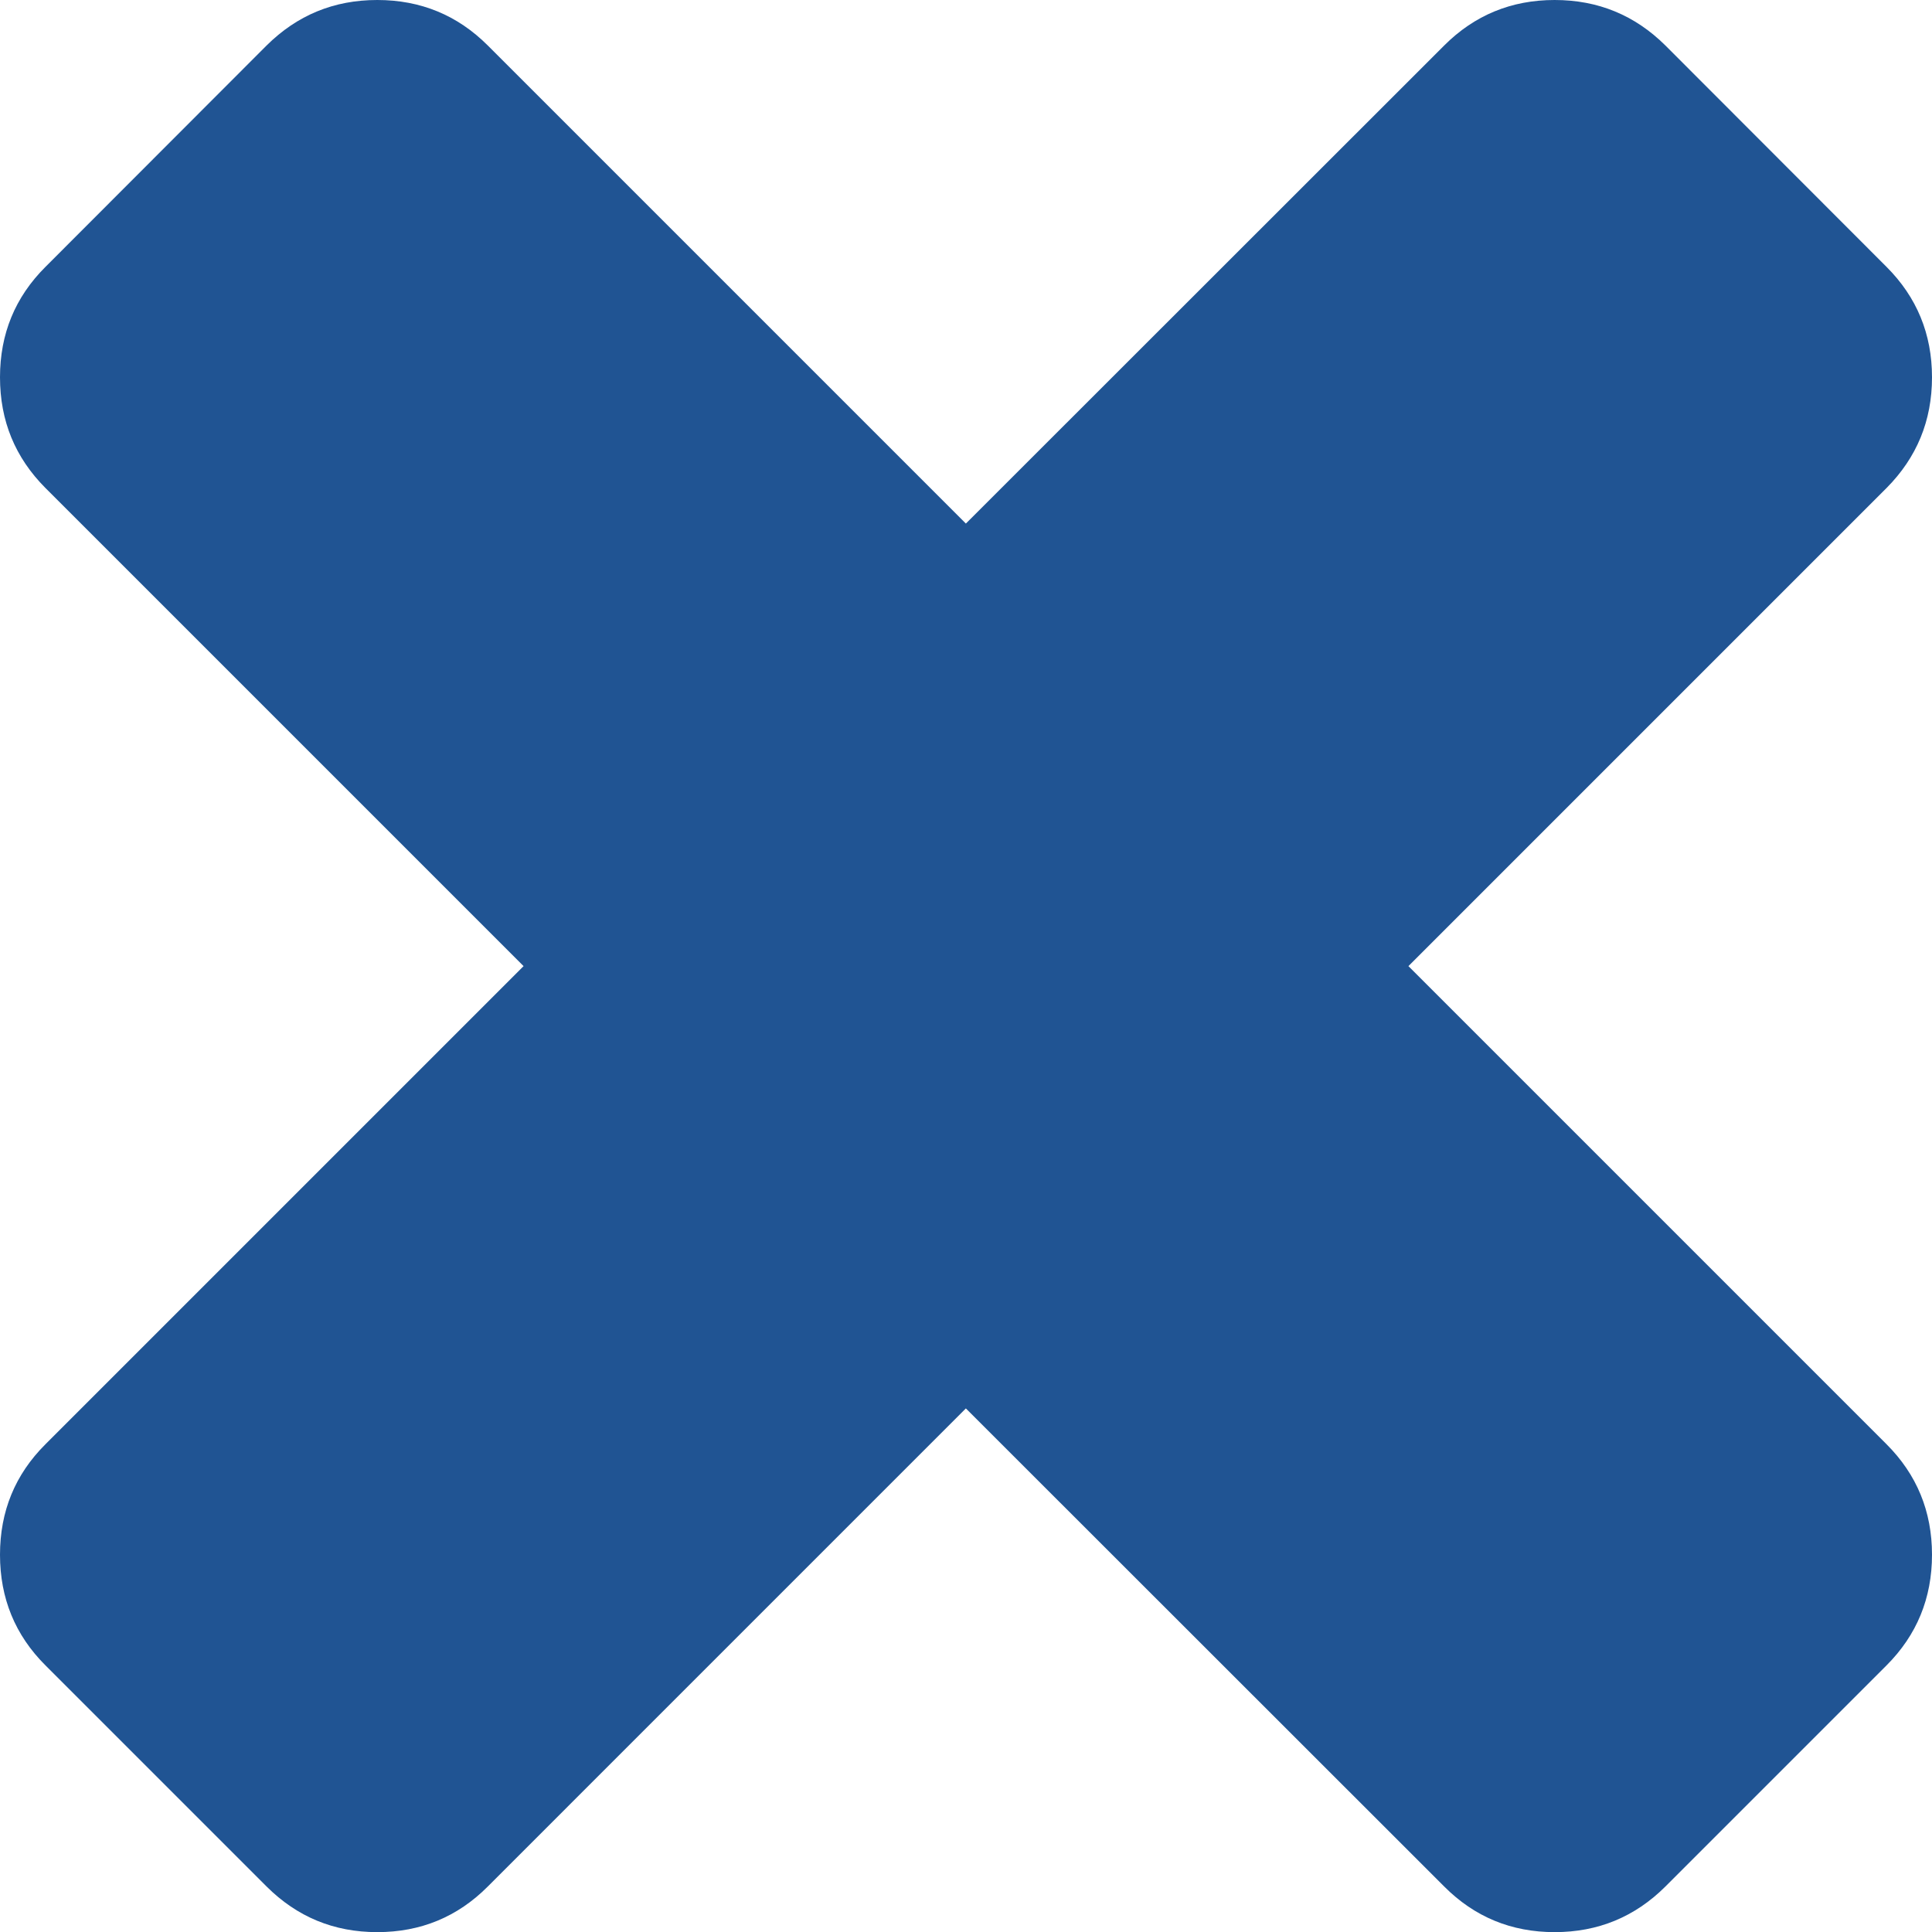
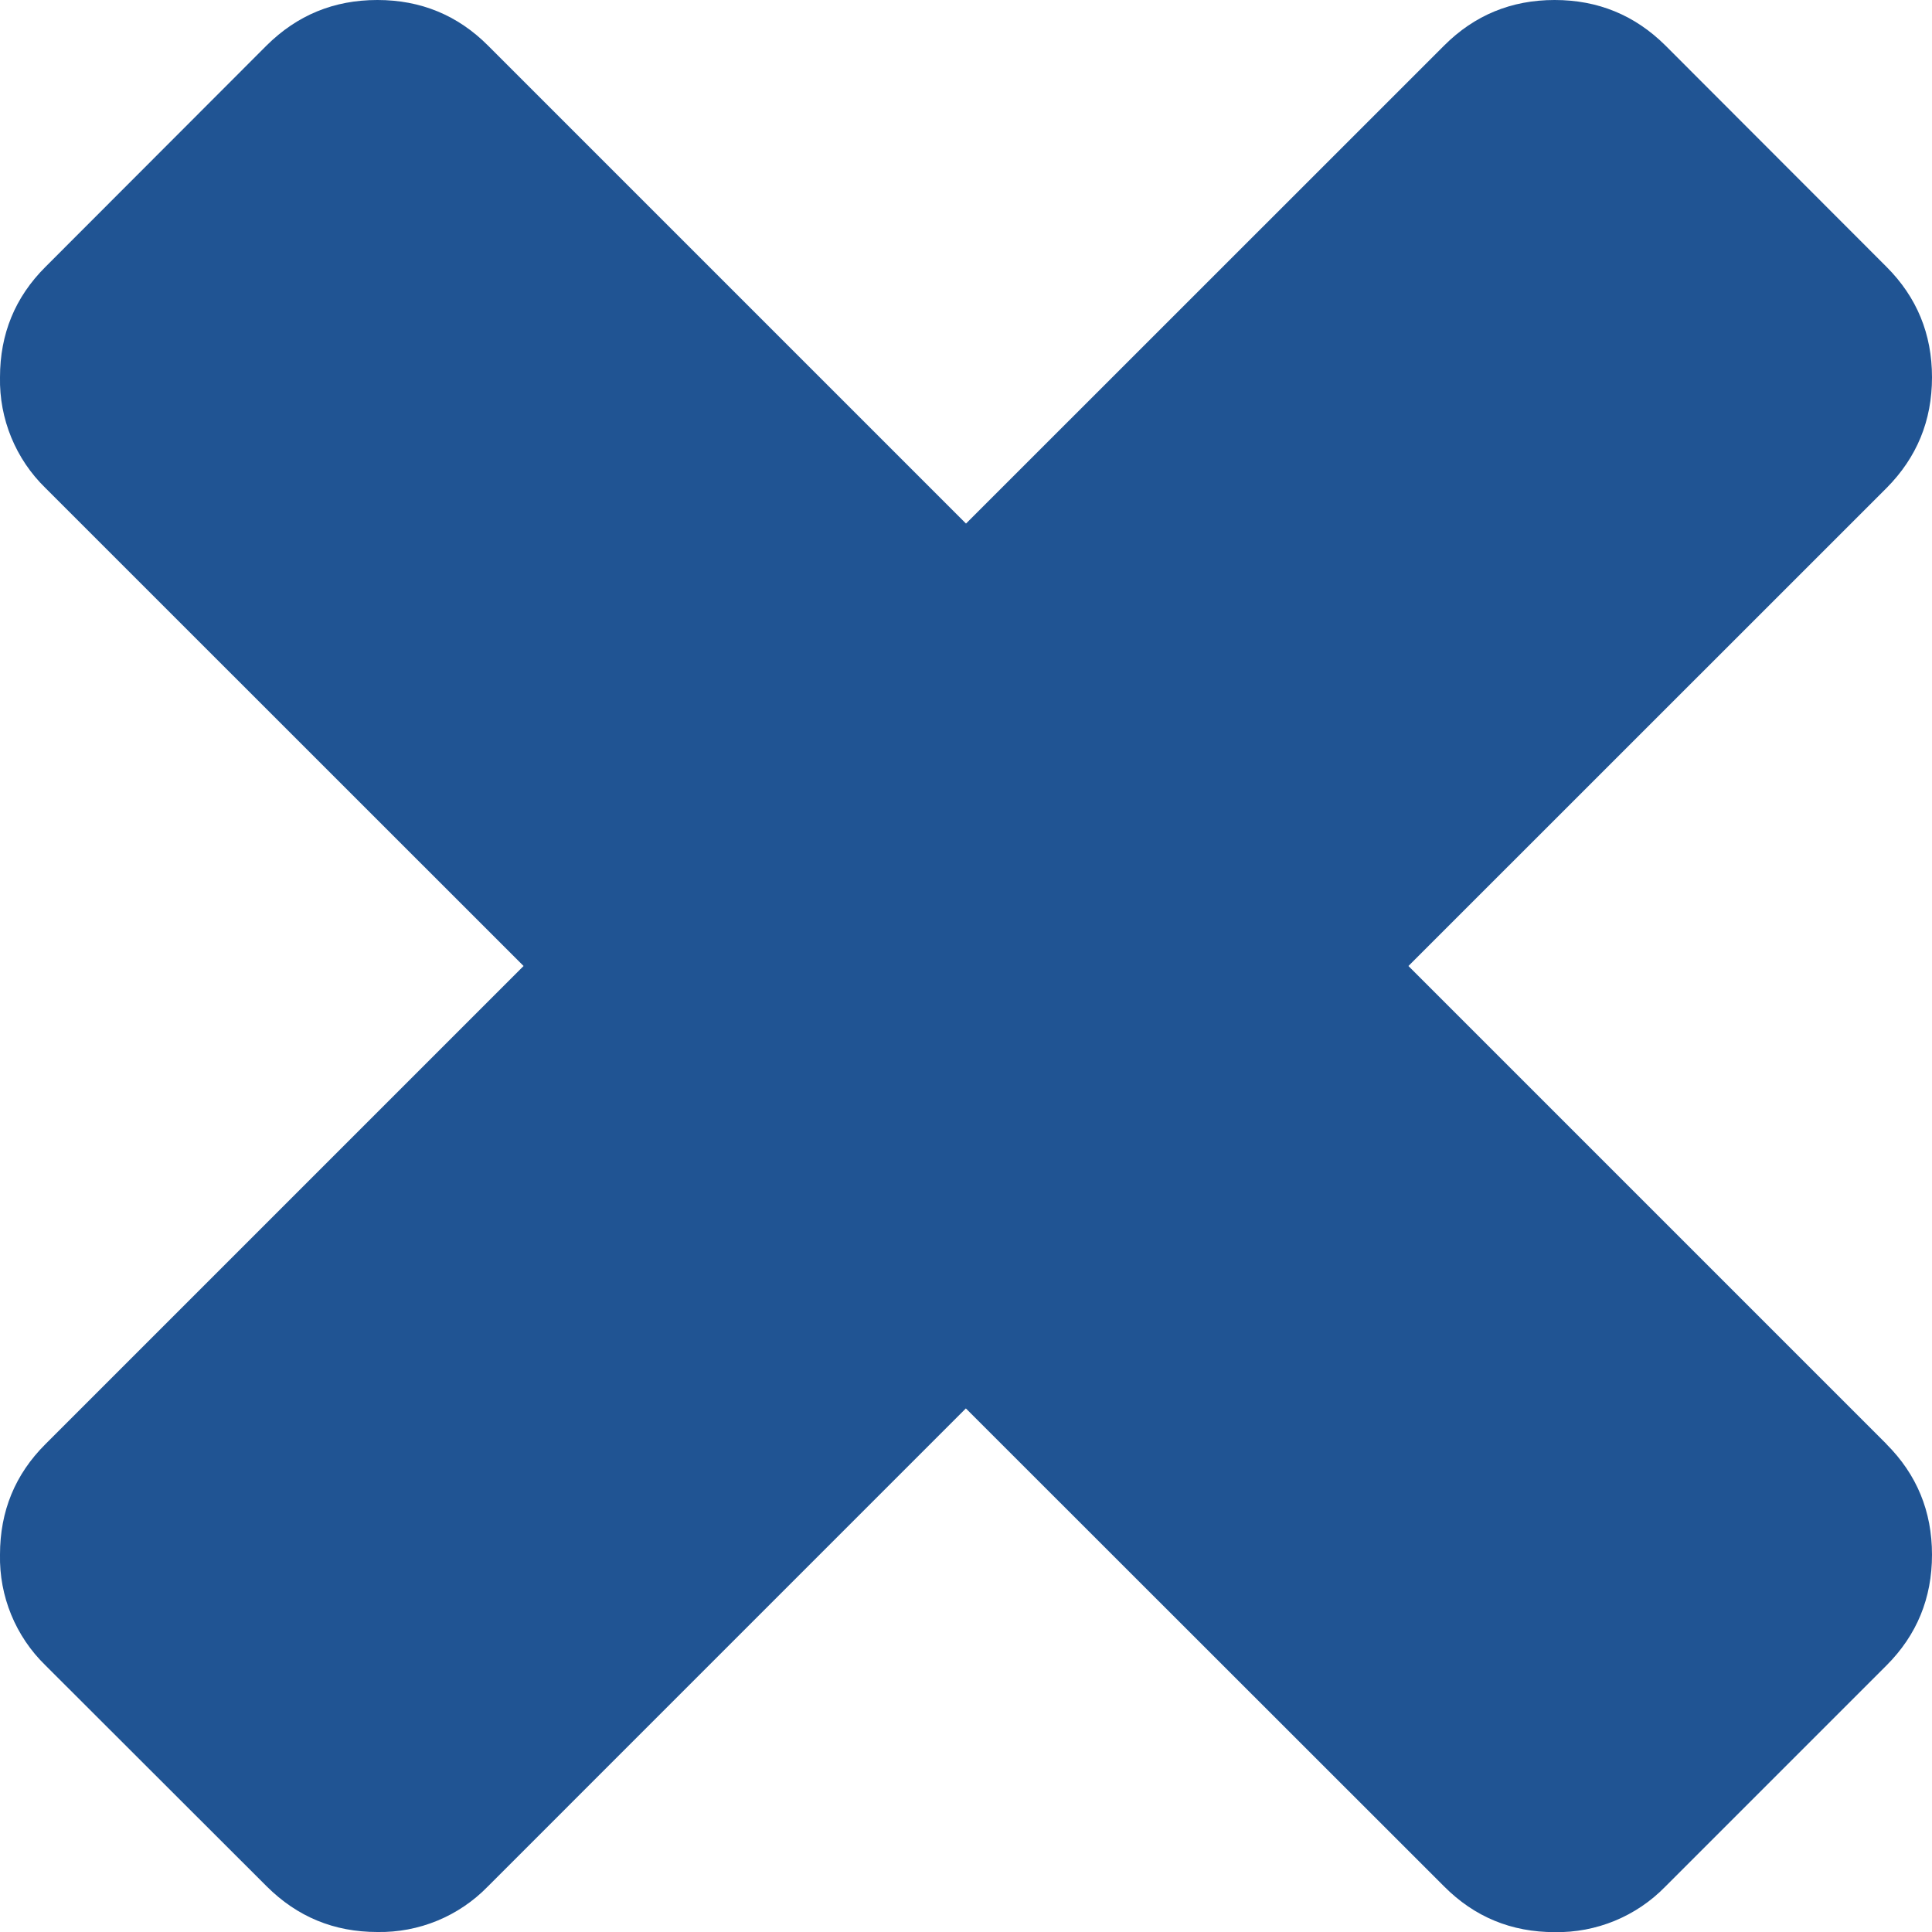
- <svg xmlns="http://www.w3.org/2000/svg" width="15px" height="15px" viewBox="0 0 15 15" version="1.1">
-   <g stroke="none" stroke-width="1" fill="none" fill-rule="evenodd">
-     <g fill="#205493">
-       <path d="M14.647,11.213 C14.882,11.448 15,11.734 15,12.071 C15,12.408 14.882,12.695 14.647,12.93 L12.93,14.647 C12.693,14.883 12.407,15.001 12.07,15.001 C11.734,15.001 11.448,14.883 11.213,14.647 L7.499,10.935 L3.787,14.647 C3.552,14.883 3.266,15.001 2.929,15.001 C2.592,15.001 2.307,14.883 2.07,14.647 L0.353,12.93 C0.117,12.695 0,12.408 0,12.071 C0,11.734 0.117,11.448 0.353,11.213 L4.065,7.501 L0.353,3.789 C0.117,3.552 0,3.267 0,2.929 C0,2.593 0.117,2.307 0.353,2.072 L2.07,0.353 C2.307,0.118 2.592,0 2.929,0 C3.266,0 3.552,0.118 3.787,0.353 L7.499,4.065 L11.213,0.353 C11.448,0.118 11.734,0 12.07,0 C12.407,0 12.693,0.118 12.93,0.353 L14.647,2.072 C14.882,2.307 15,2.593 15,2.929 C15,3.267 14.882,3.552 14.647,3.789 L10.935,7.501 L14.647,11.213 Z" />
-     </g>
-   </g>
+ <svg xmlns="http://www.w3.org/2000/svg" width="15" height="15">
+   <path d="M14.647 11.213c.235.235.353.521.353.858 0 .337-.118.624-.353.859l-1.717 1.717a1.17 1.17 0 01-.86.354c-.336 0-.622-.118-.857-.354l-3.714-3.712-3.712 3.712A1.166 1.166 0 012.93 15c-.337 0-.622-.118-.859-.354L.353 12.93A1.165 1.165 0 010 12.07c0-.337.117-.623.353-.858L4.065 7.5.353 3.789A1.168 1.168 0 010 2.929c0-.336.117-.622.353-.857L2.07.353C2.307.118 2.592 0 2.93 0c.337 0 .623.118.858.353L7.5 4.065 11.213.353c.235-.235.521-.353.857-.353.337 0 .623.118.86.353l1.717 1.719c.235.235.353.521.353.857 0 .338-.118.623-.353.86L10.935 7.5l3.712 3.712z" fill="#205493" fill-rule="evenodd" />
</svg>
